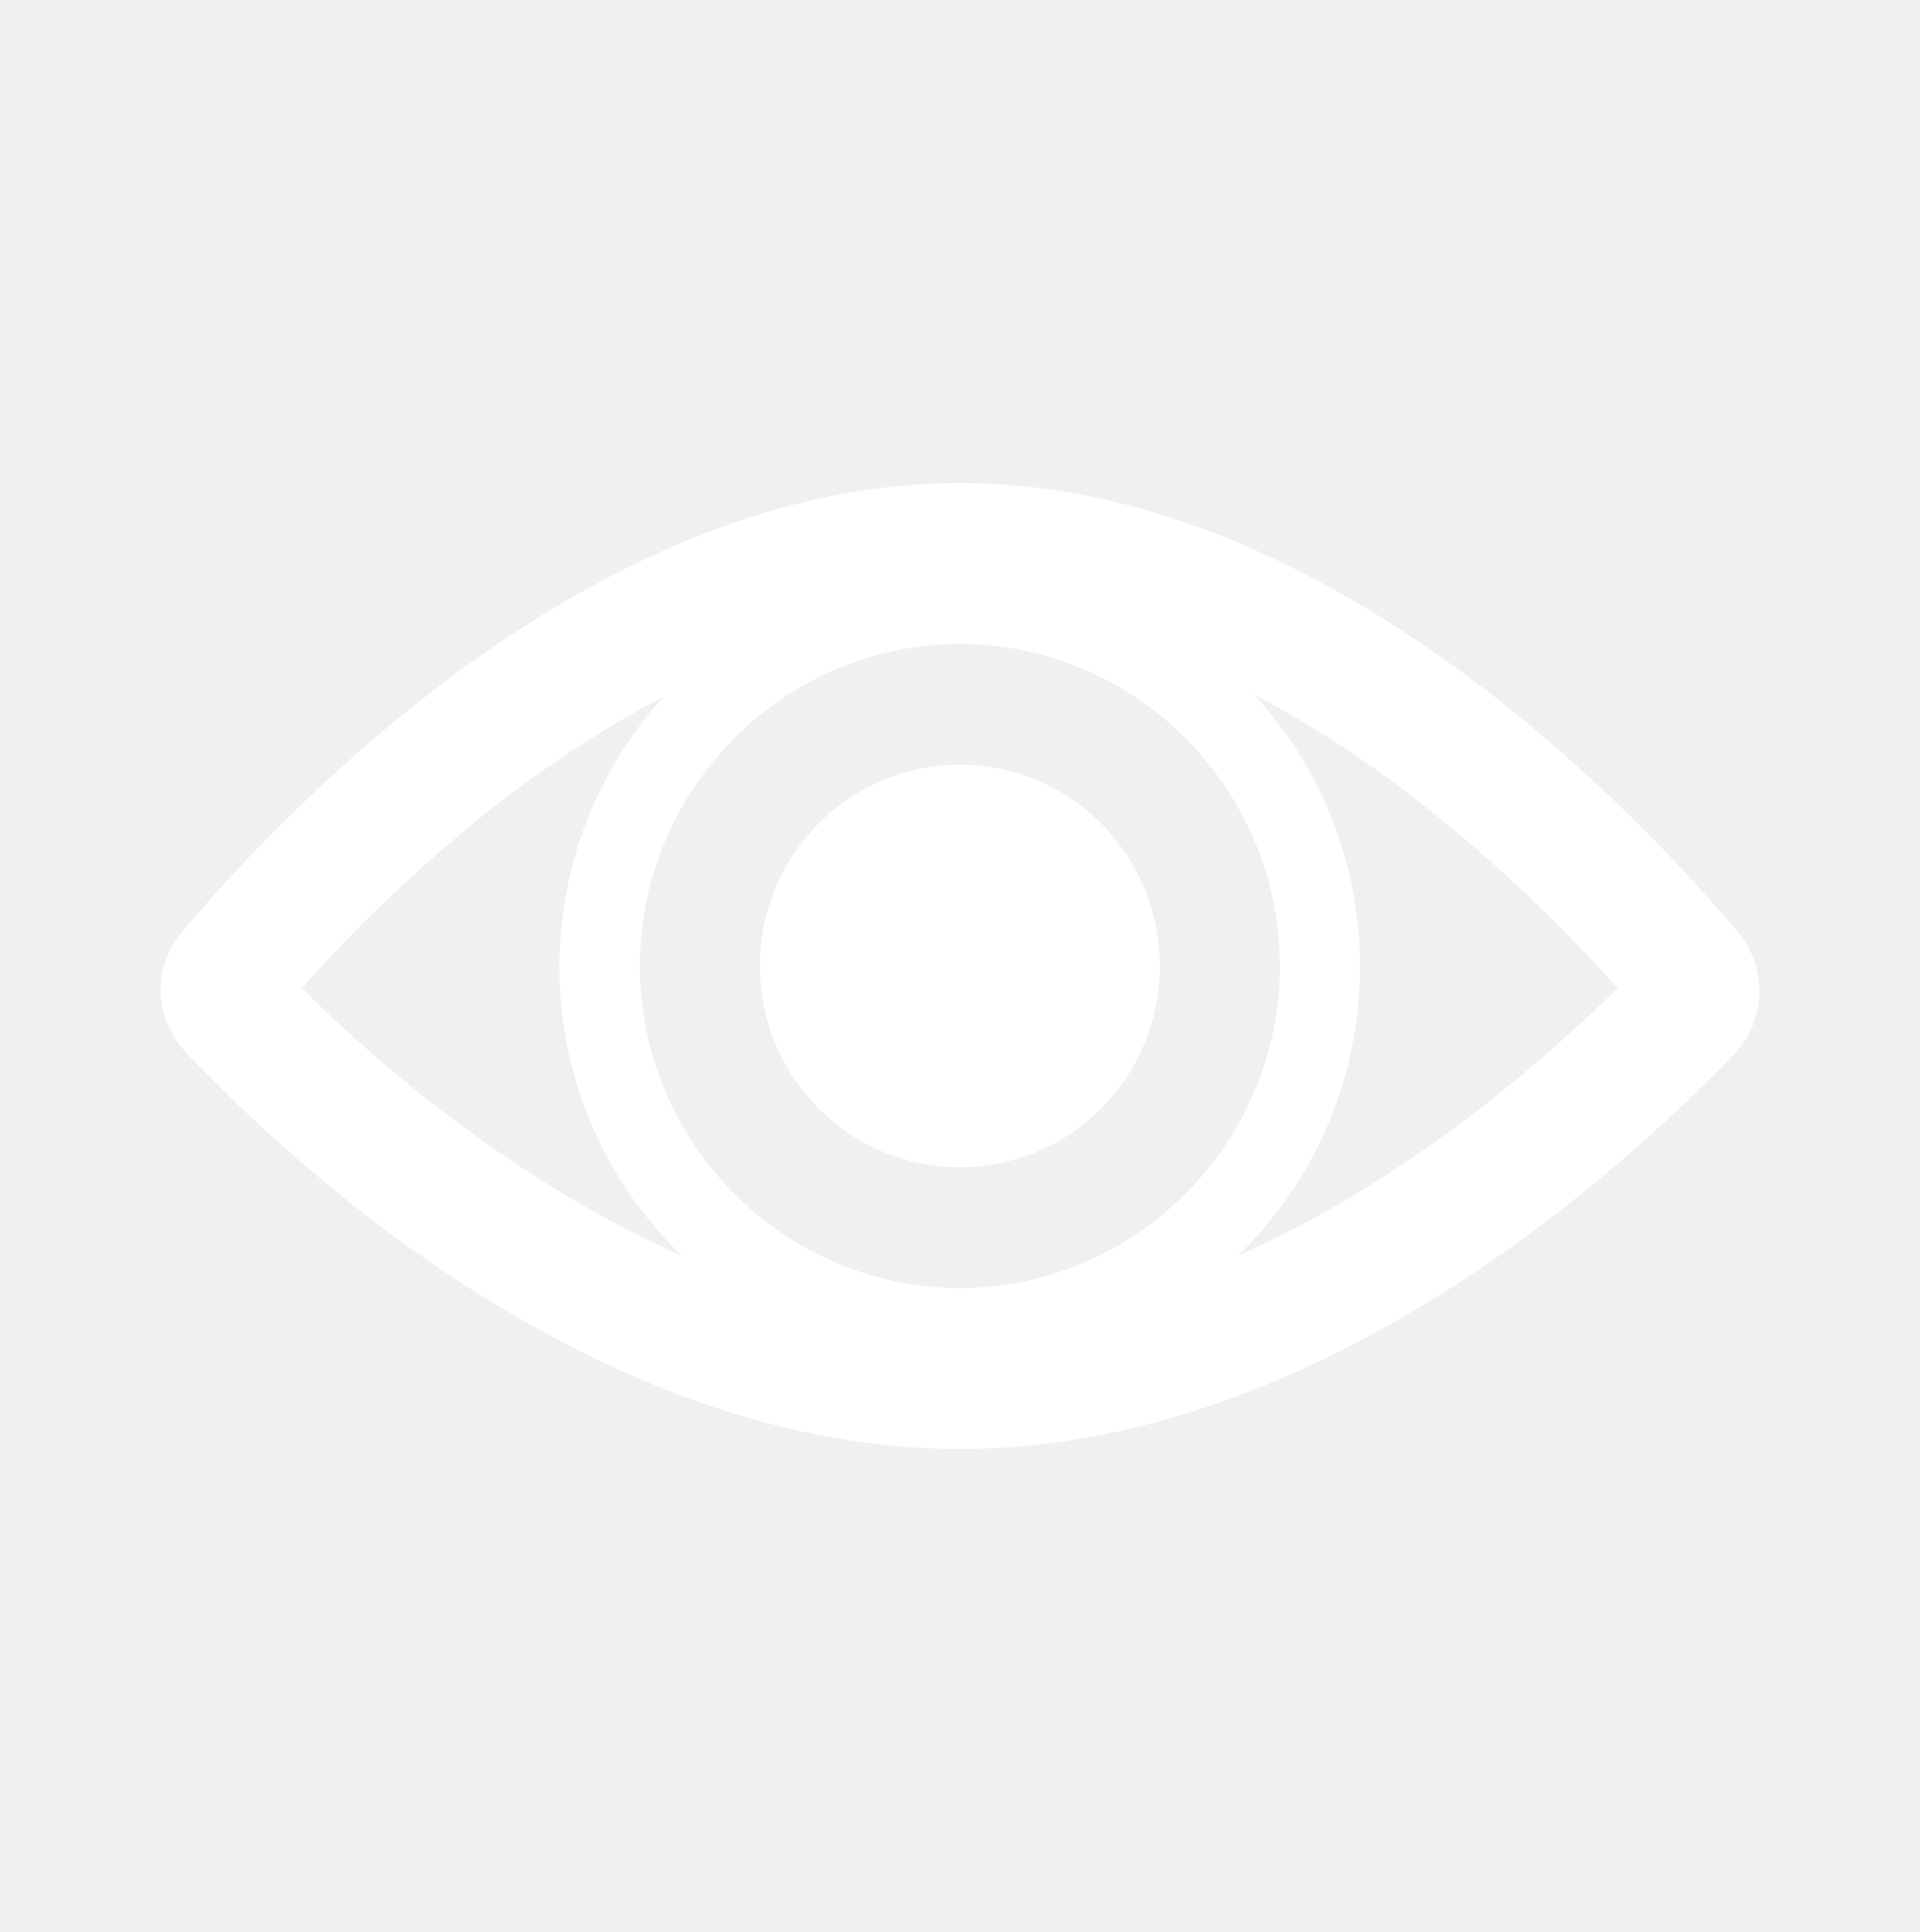
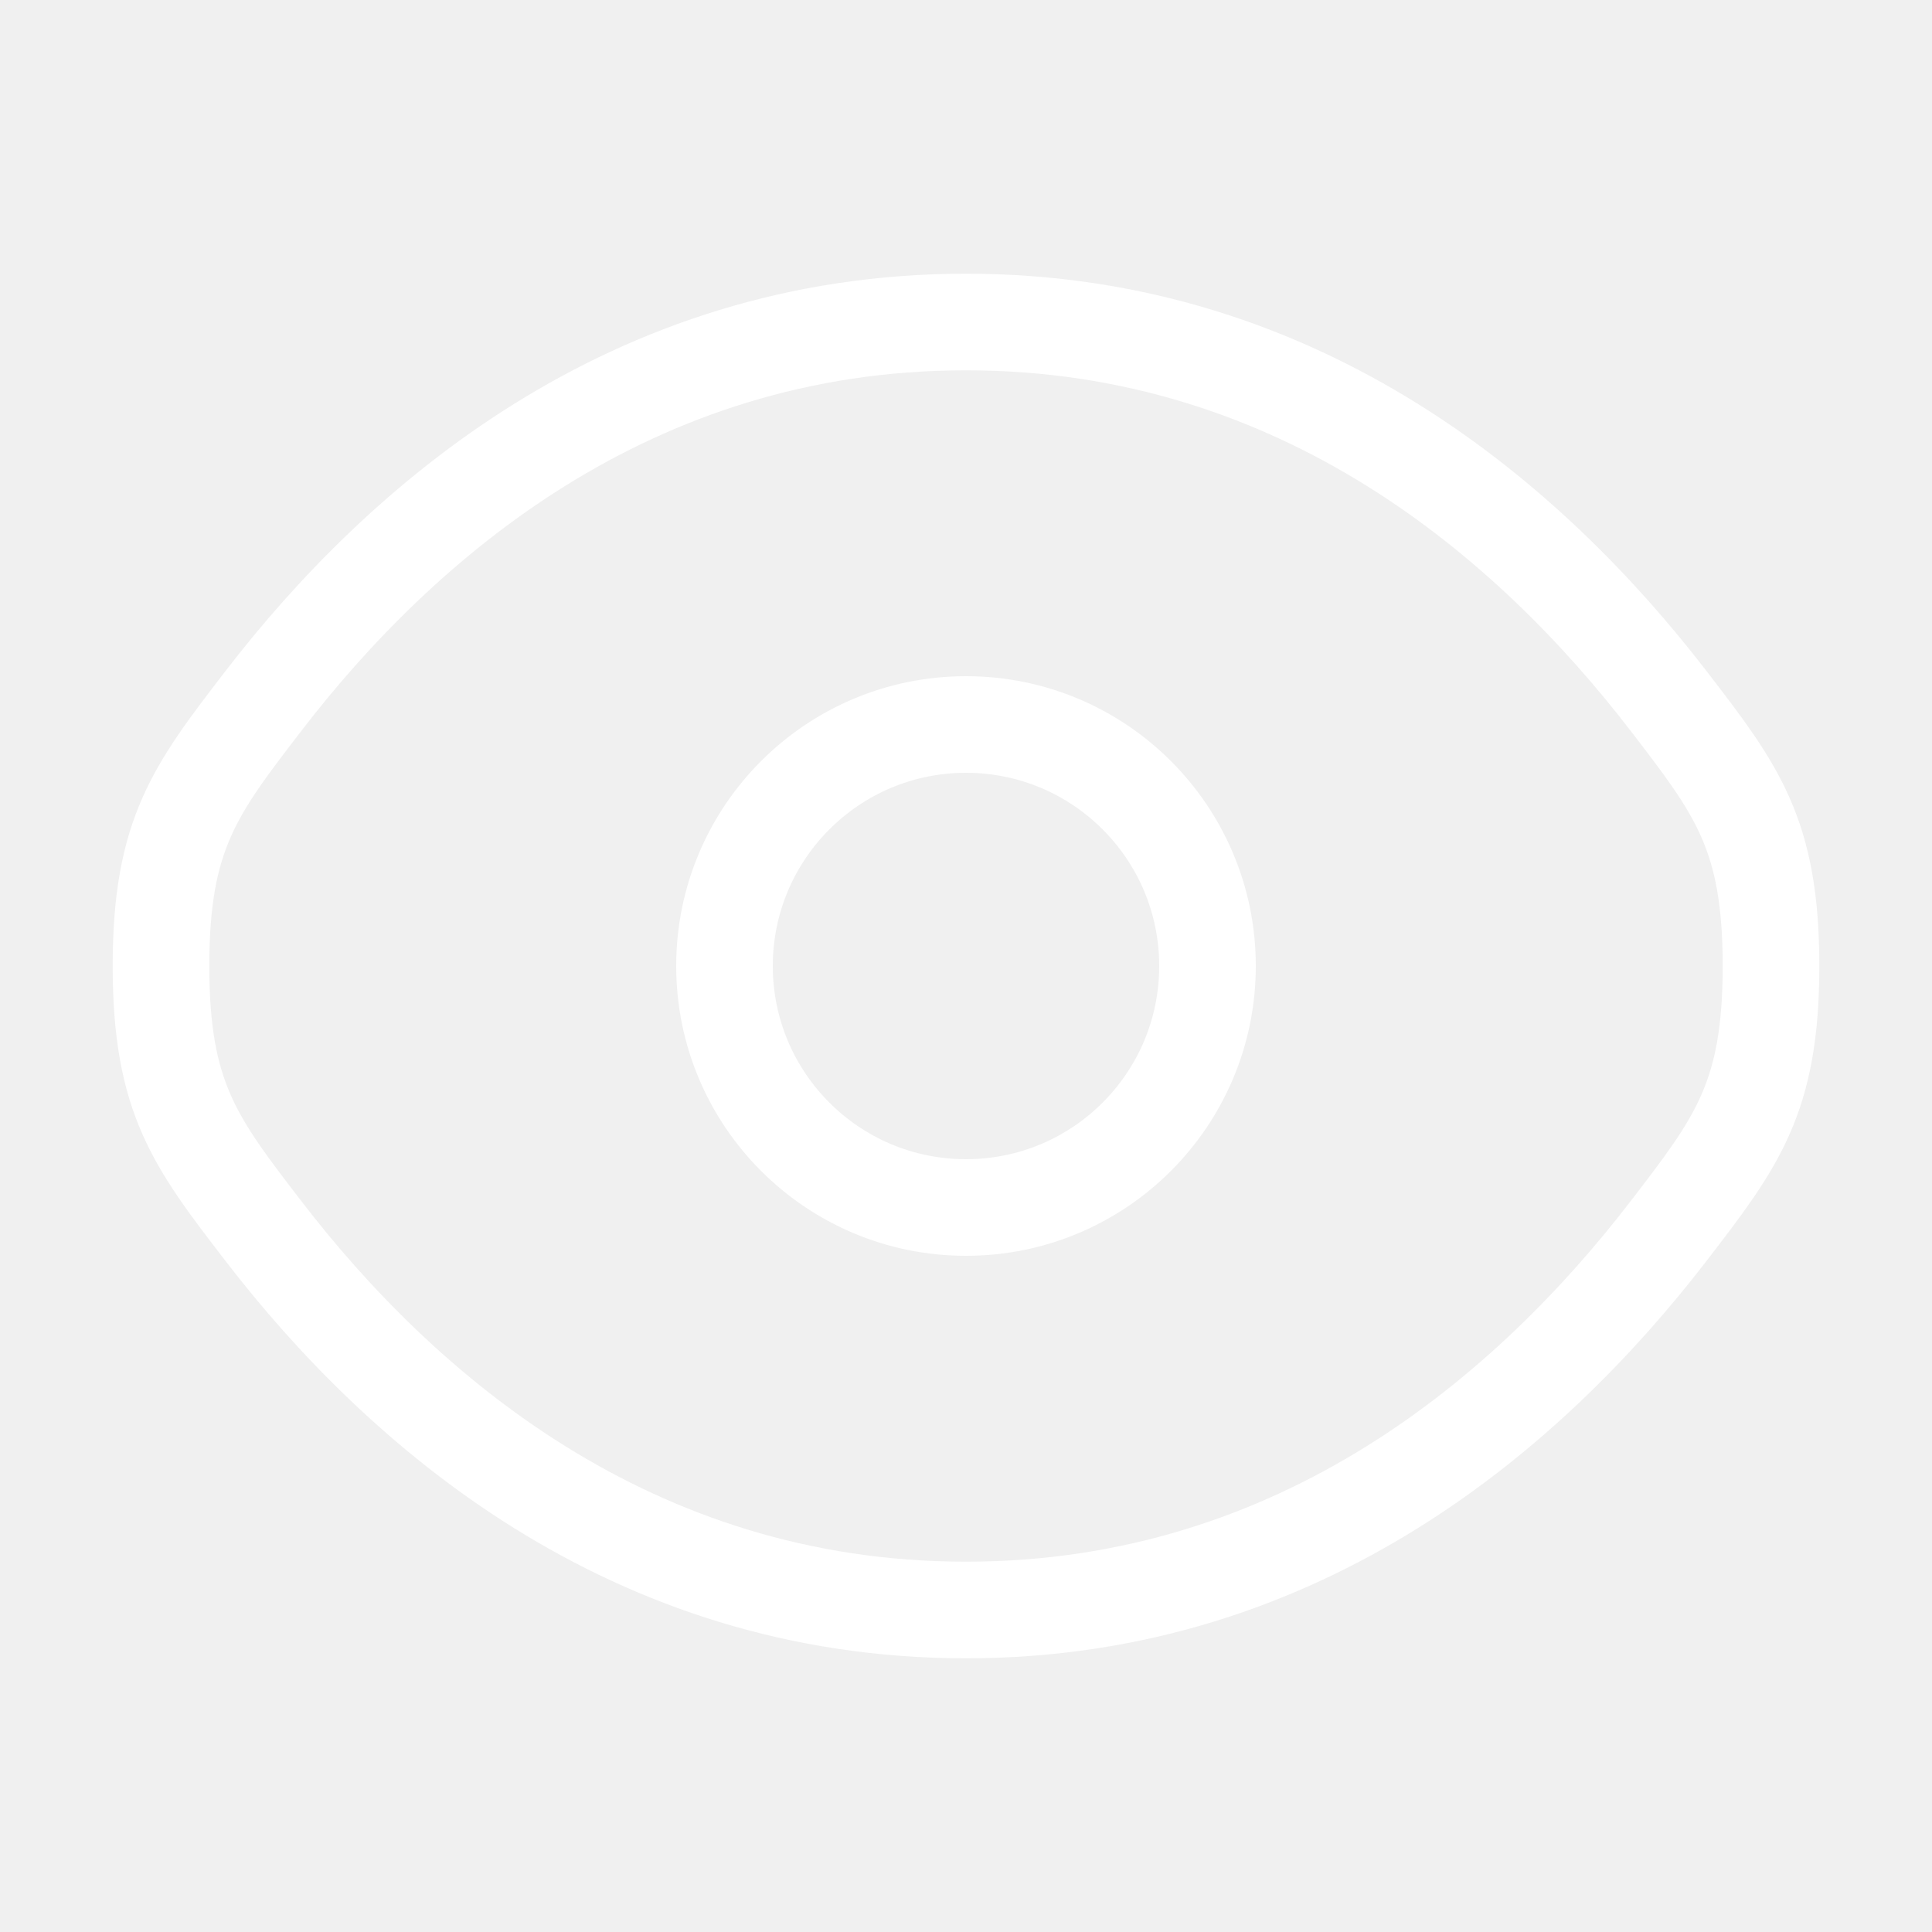
- <svg xmlns="http://www.w3.org/2000/svg" width="162" height="163" xml:space="preserve" overflow="hidden">
-   <g transform="translate(-372 -394)">
-     <path d="M104.456 105.3C117.619 92.644 118.294 71.719 105.806 58.219 119.137 65.138 130.106 75.769 136.519 82.856 129.769 89.438 118.294 99.225 104.456 105.3ZM38.138 70.537C43.706 65.812 49.612 61.763 56.025 58.388 43.706 71.888 44.381 92.644 57.544 105.3 43.706 99.225 32.062 89.438 25.481 82.856 29.363 78.469 33.581 74.419 38.138 70.537L38.138 70.537ZM81 108C66.15 108 54 95.85 54 81 54 66.15 66.15 54 81 54 95.85 54 108 66.15 108 81 108 95.85 95.85 108 81 108ZM146.644 78.131C136.856 66.656 111.206 40.5 81 40.5 50.794 40.5 25.144 66.656 15.356 78.131 12.825 81.169 12.994 85.388 15.694 88.256 25.65 98.719 51.131 121.5 81 121.5 110.869 121.5 136.35 98.719 146.475 88.256 149.006 85.556 149.175 81.169 146.644 78.131Z" fill="#FFFFFF" transform="matrix(1 0 0 1.00617 372 394)" />
-     <path d="M97.875 81C97.875 90.32 90.32 97.875 81 97.875 71.68 97.875 64.125 90.32 64.125 81 64.125 71.68 71.68 64.125 81 64.125 90.32 64.125 97.875 71.68 97.875 81Z" fill="#FFFFFF" transform="matrix(1 0 0 1.00617 372 394)" />
+ <svg xmlns="http://www.w3.org/2000/svg" viewBox="0 0 24 24" fill="none">
+   <g id="SVGRepo_bgCarrier" stroke-width="0" />
+   <g id="SVGRepo_tracerCarrier" stroke-linecap="round" stroke-linejoin="round" />
+   <g id="SVGRepo_iconCarrier">
+     <path d="M3.275 15.296C2.425 14.191 2 13.639 2 12C2 10.361 2.425 9.809 3.275 8.704C4.972 6.5 7.818 4 12 4C16.182 4 19.028 6.5 20.725 8.704C21.575 9.809 22 10.361 22 12C22 13.639 21.575 14.191 20.725 15.296C19.028 17.5 16.182 20 12 20C7.818 20 4.972 17.5 3.275 15.296Z" stroke="#fff" stroke-width="1.2" />
+     <path d="M15 12C15 13.657 13.657 15 12 15C10.343 15 9 13.657 9 12C9 10.343 10.343 9 12 9C13.657 9 15 10.343 15 12Z" stroke="#fff" stroke-width="1.2" />
  </g>
</svg>
